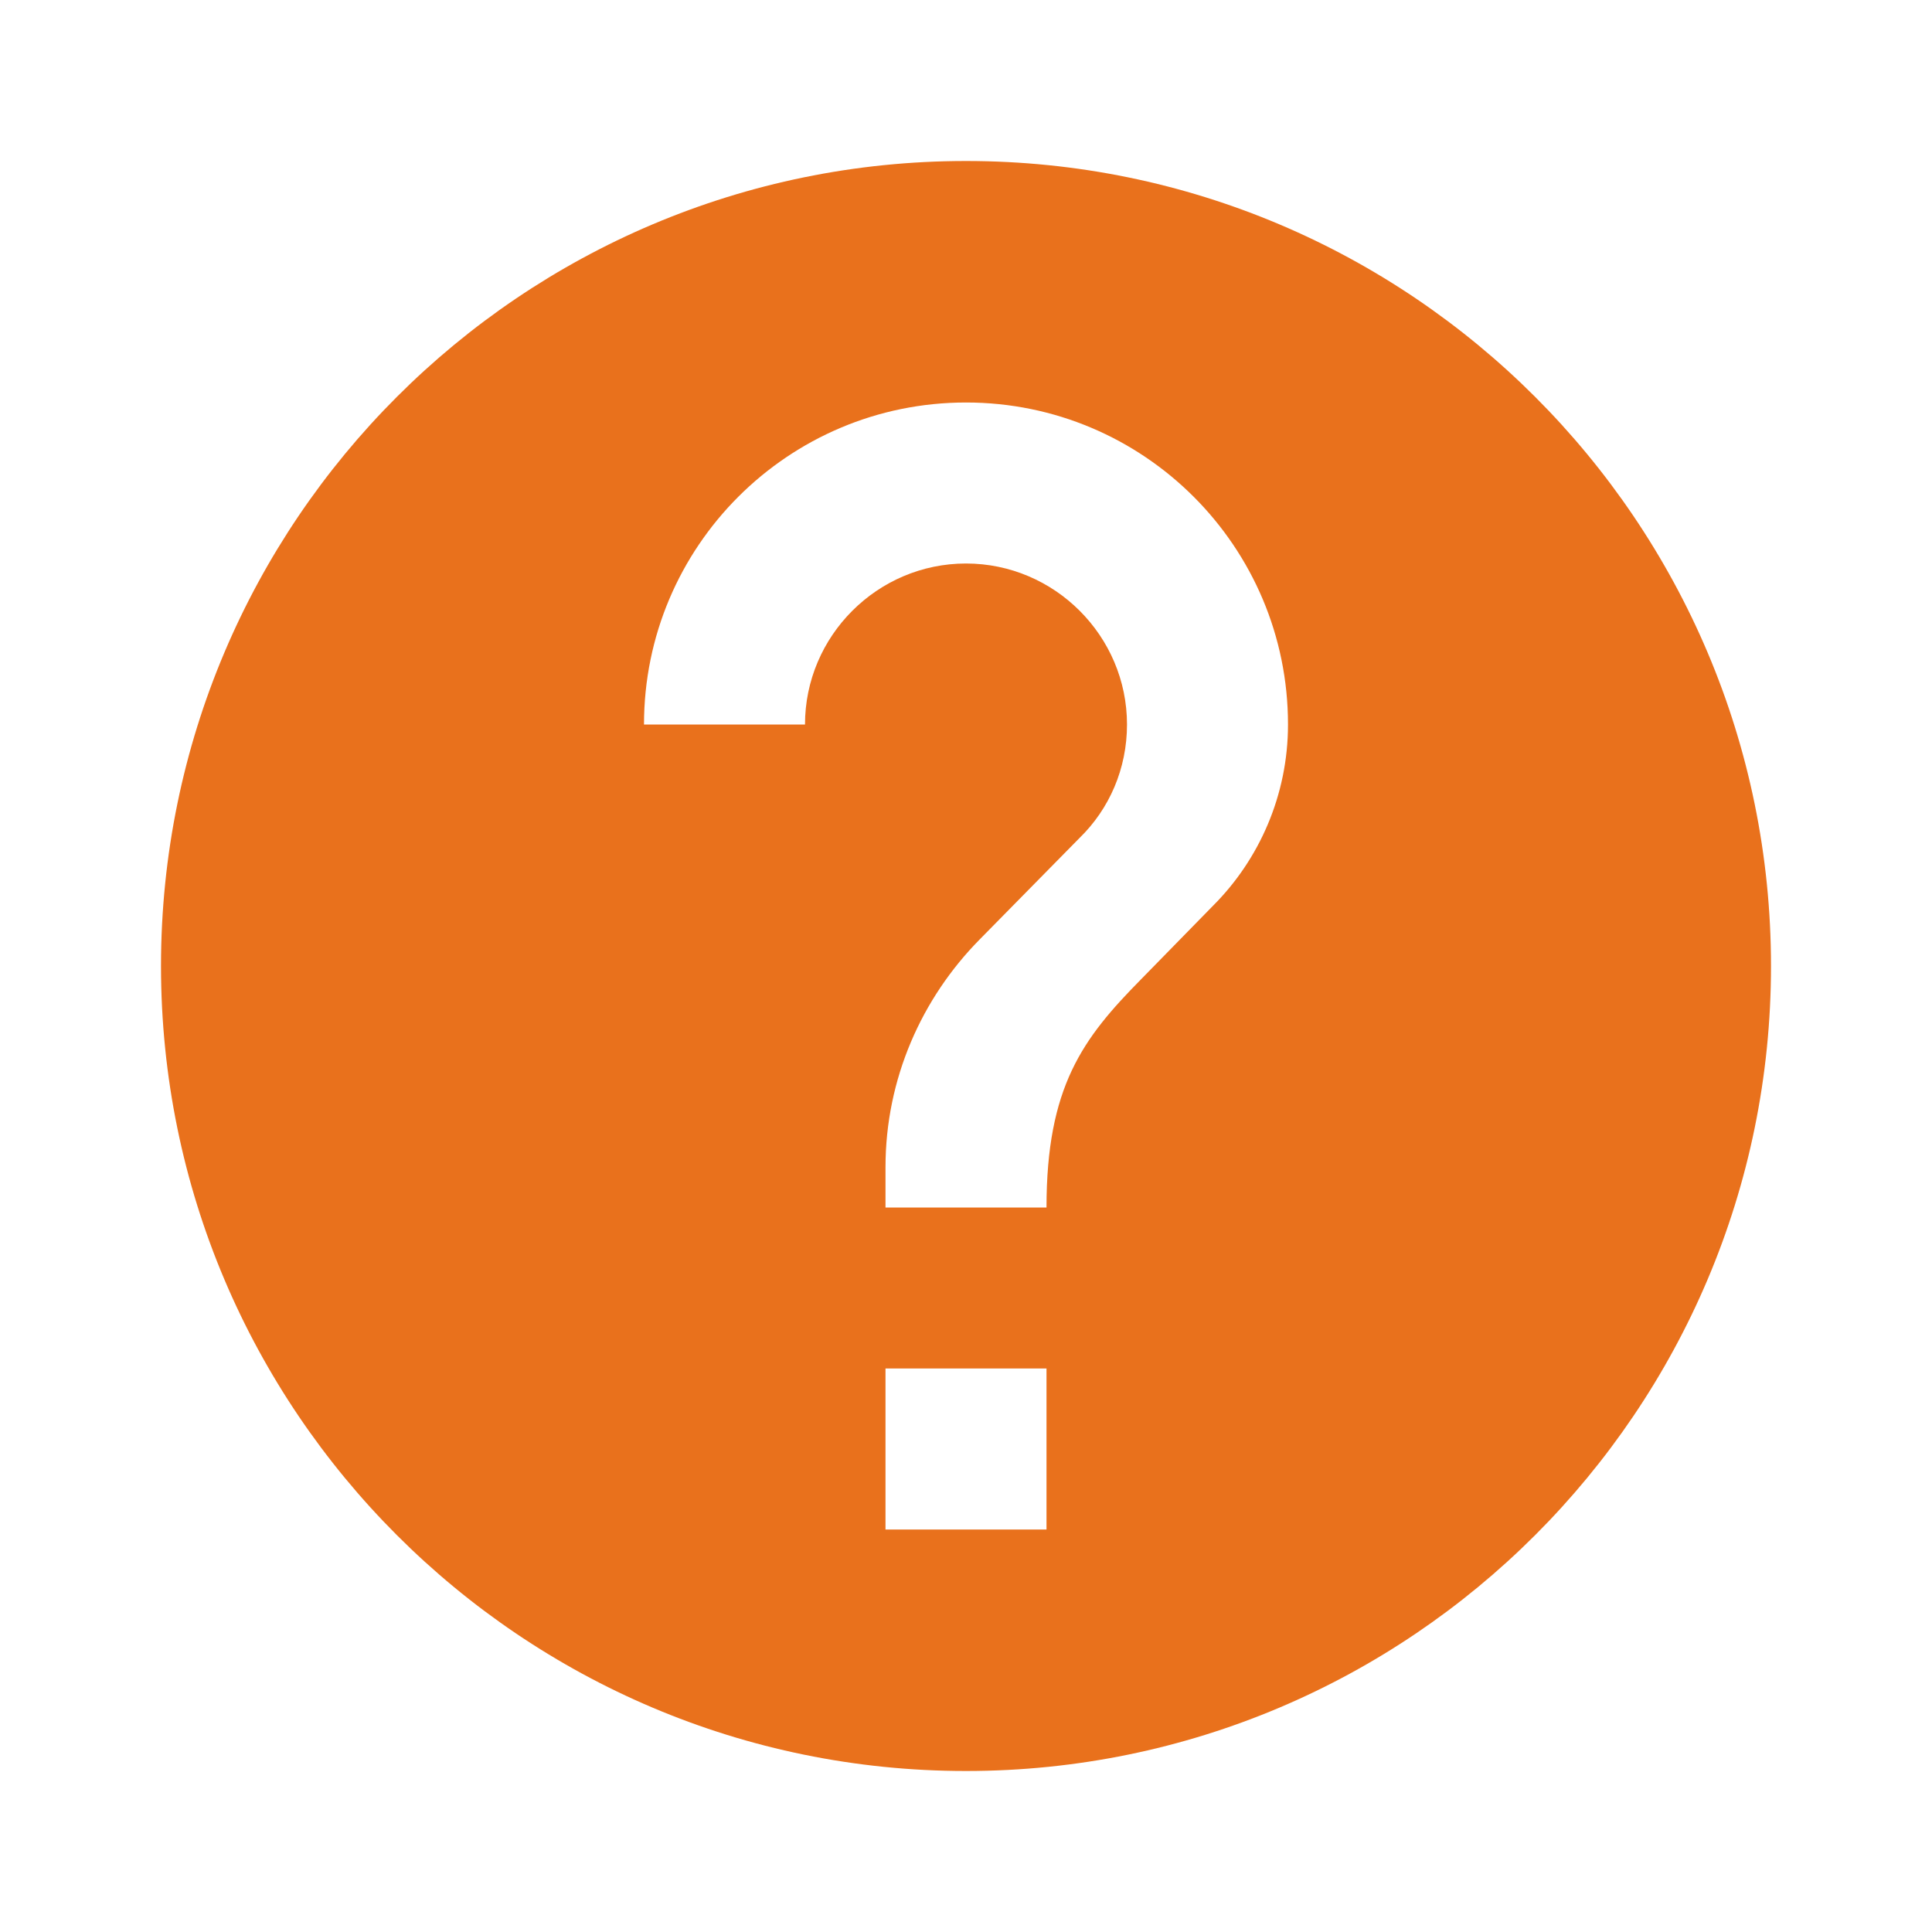
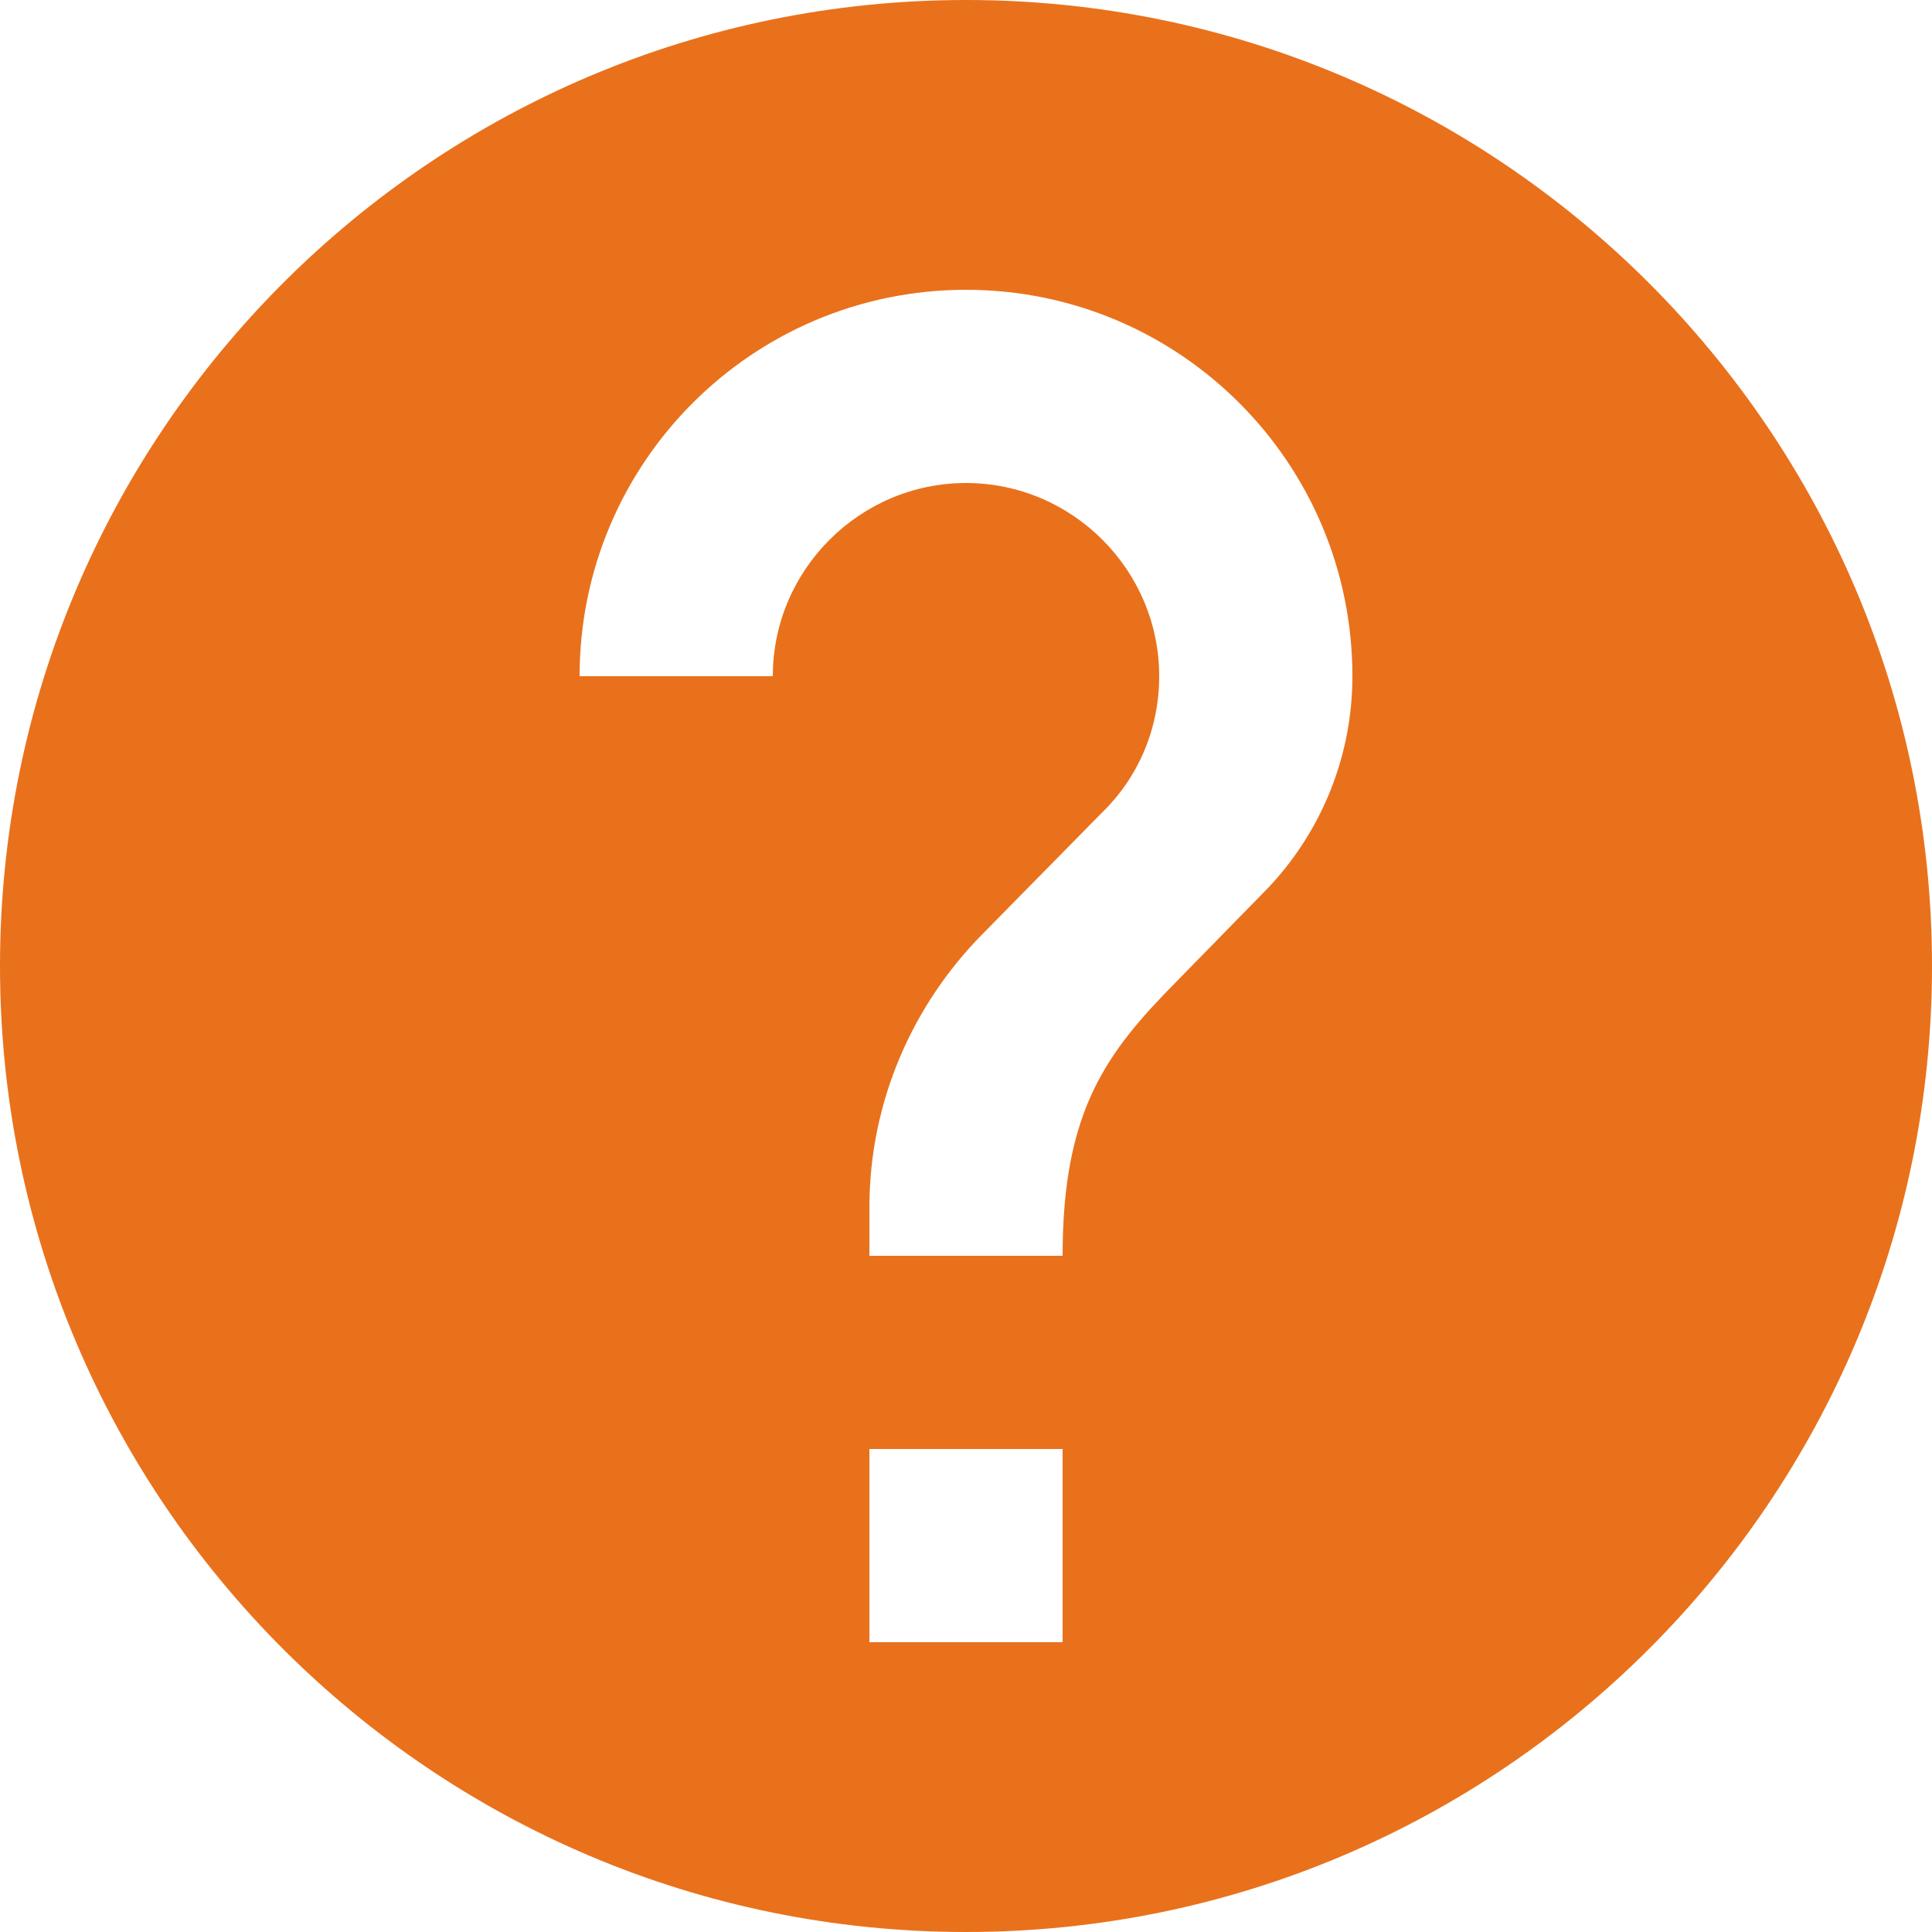
<svg xmlns="http://www.w3.org/2000/svg" id="svg26" version="1.1" viewBox="0 0 24 24" height="24" width="24">
  <defs id="defs30" />
  <path id="path22" fill="none" d="M0 0h24v24H0z" />
-   <path style="fill:#e9711c" id="path24" d="M12 2C6.48 2 2 6.48 2 12s4.48 10 10 10 10-4.48 10-10S17.52 2 12 2zm1 17h-2v-2h2v2zm2.07-7.75l-.9.92C13.45 12.9 13 13.5 13 15h-2v-.5c0-1.1.45-2.1 1.17-2.83l1.24-1.26c.37-.36.59-.86.59-1.41 0-1.1-.9-2-2-2s-2 .9-2 2H8c0-2.21 1.79-4 4-4s4 1.79 4 4c0 .88-.36 1.68-.93 2.25z" />
+   <path style="fill:#e9711c;stroke-width:1.2" id="path24" d="M 12,0 C 5.376,0 0,5.376 0,12 0,18.624 5.376,24 12,24 18.624,24 24,18.624 24,12 24,5.376 18.624,0 12,0 Z m 1.2,20.4 H 10.8 V 18 h 2.4 z m 2.484,-9.3 -1.08,1.104 C 13.74,13.08 13.2,13.8 13.2,15.6 H 10.8 V 15 c 0,-1.32 0.54,-2.52 1.404,-3.396 l 1.488,-1.512 C 14.136,9.66 14.4,9.06 14.4,8.4 14.4,7.08 13.32,6 12,6 10.68,6 9.6,7.08 9.6,8.4 H 7.2 c 0,-2.652 2.148,-4.8 4.8,-4.8 2.652,0 4.8,2.148 4.8,4.8 0,1.056 -0.432,2.016 -1.116,2.7 z" />
</svg>
